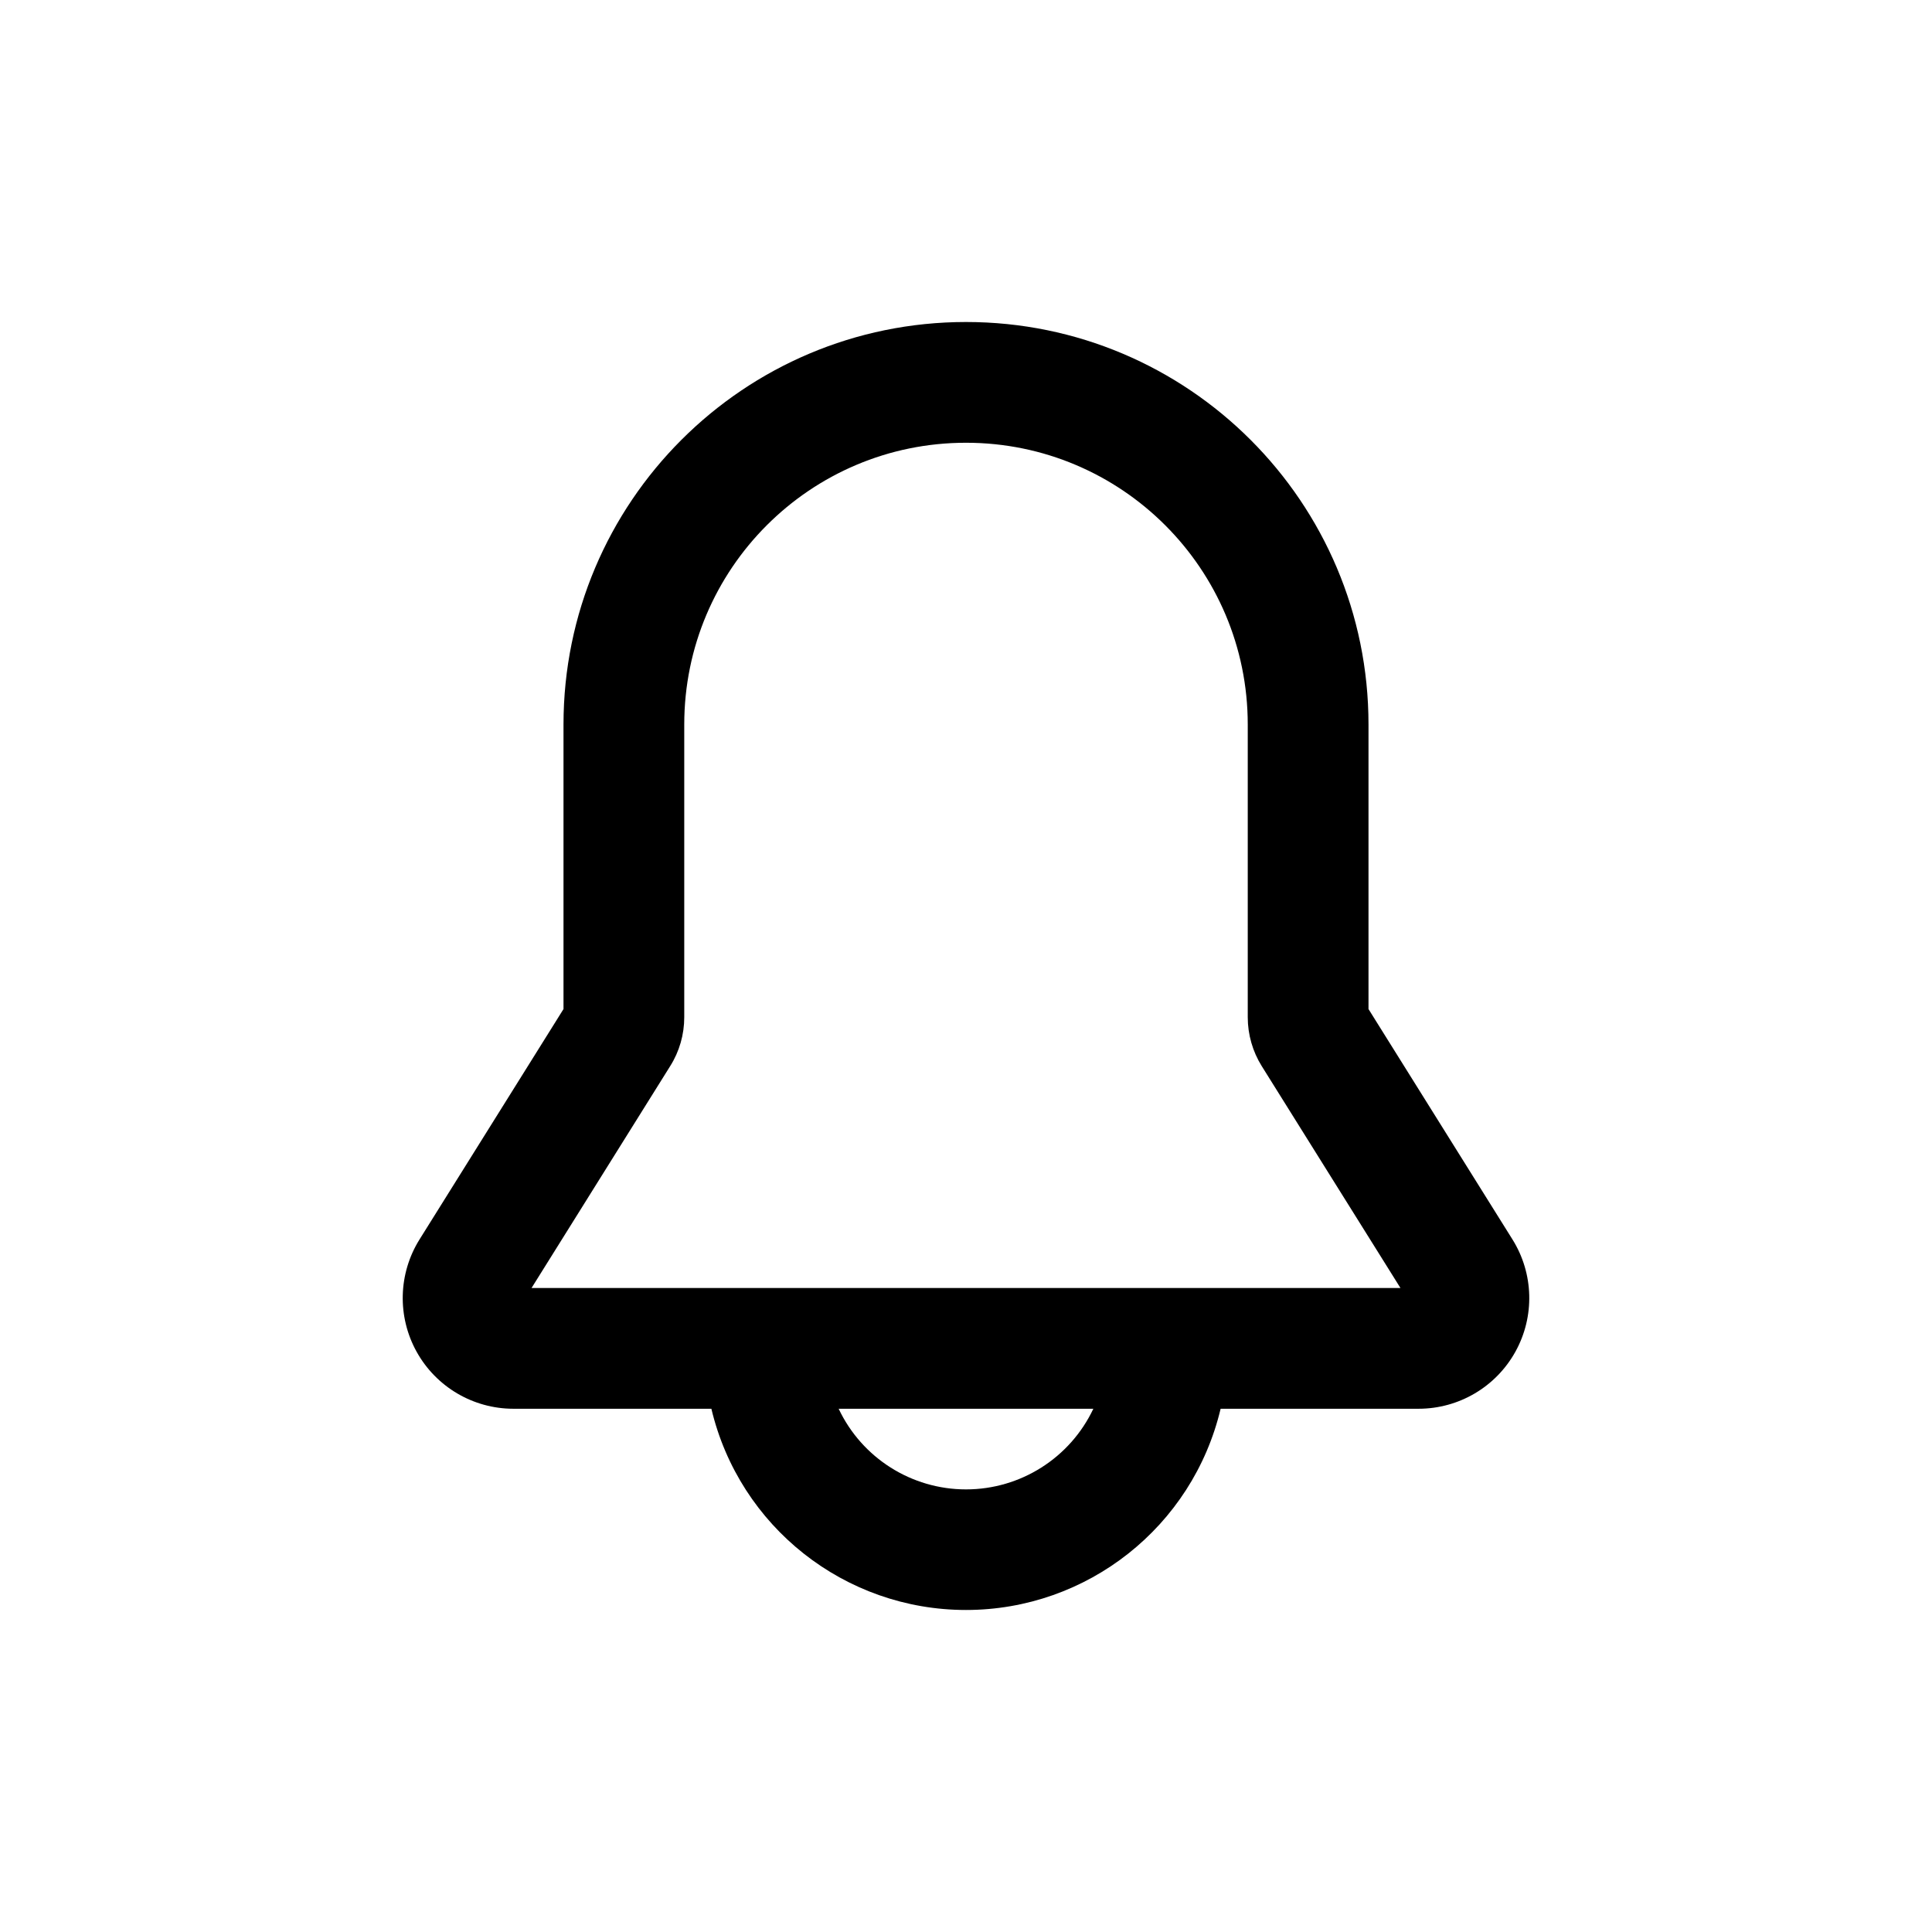
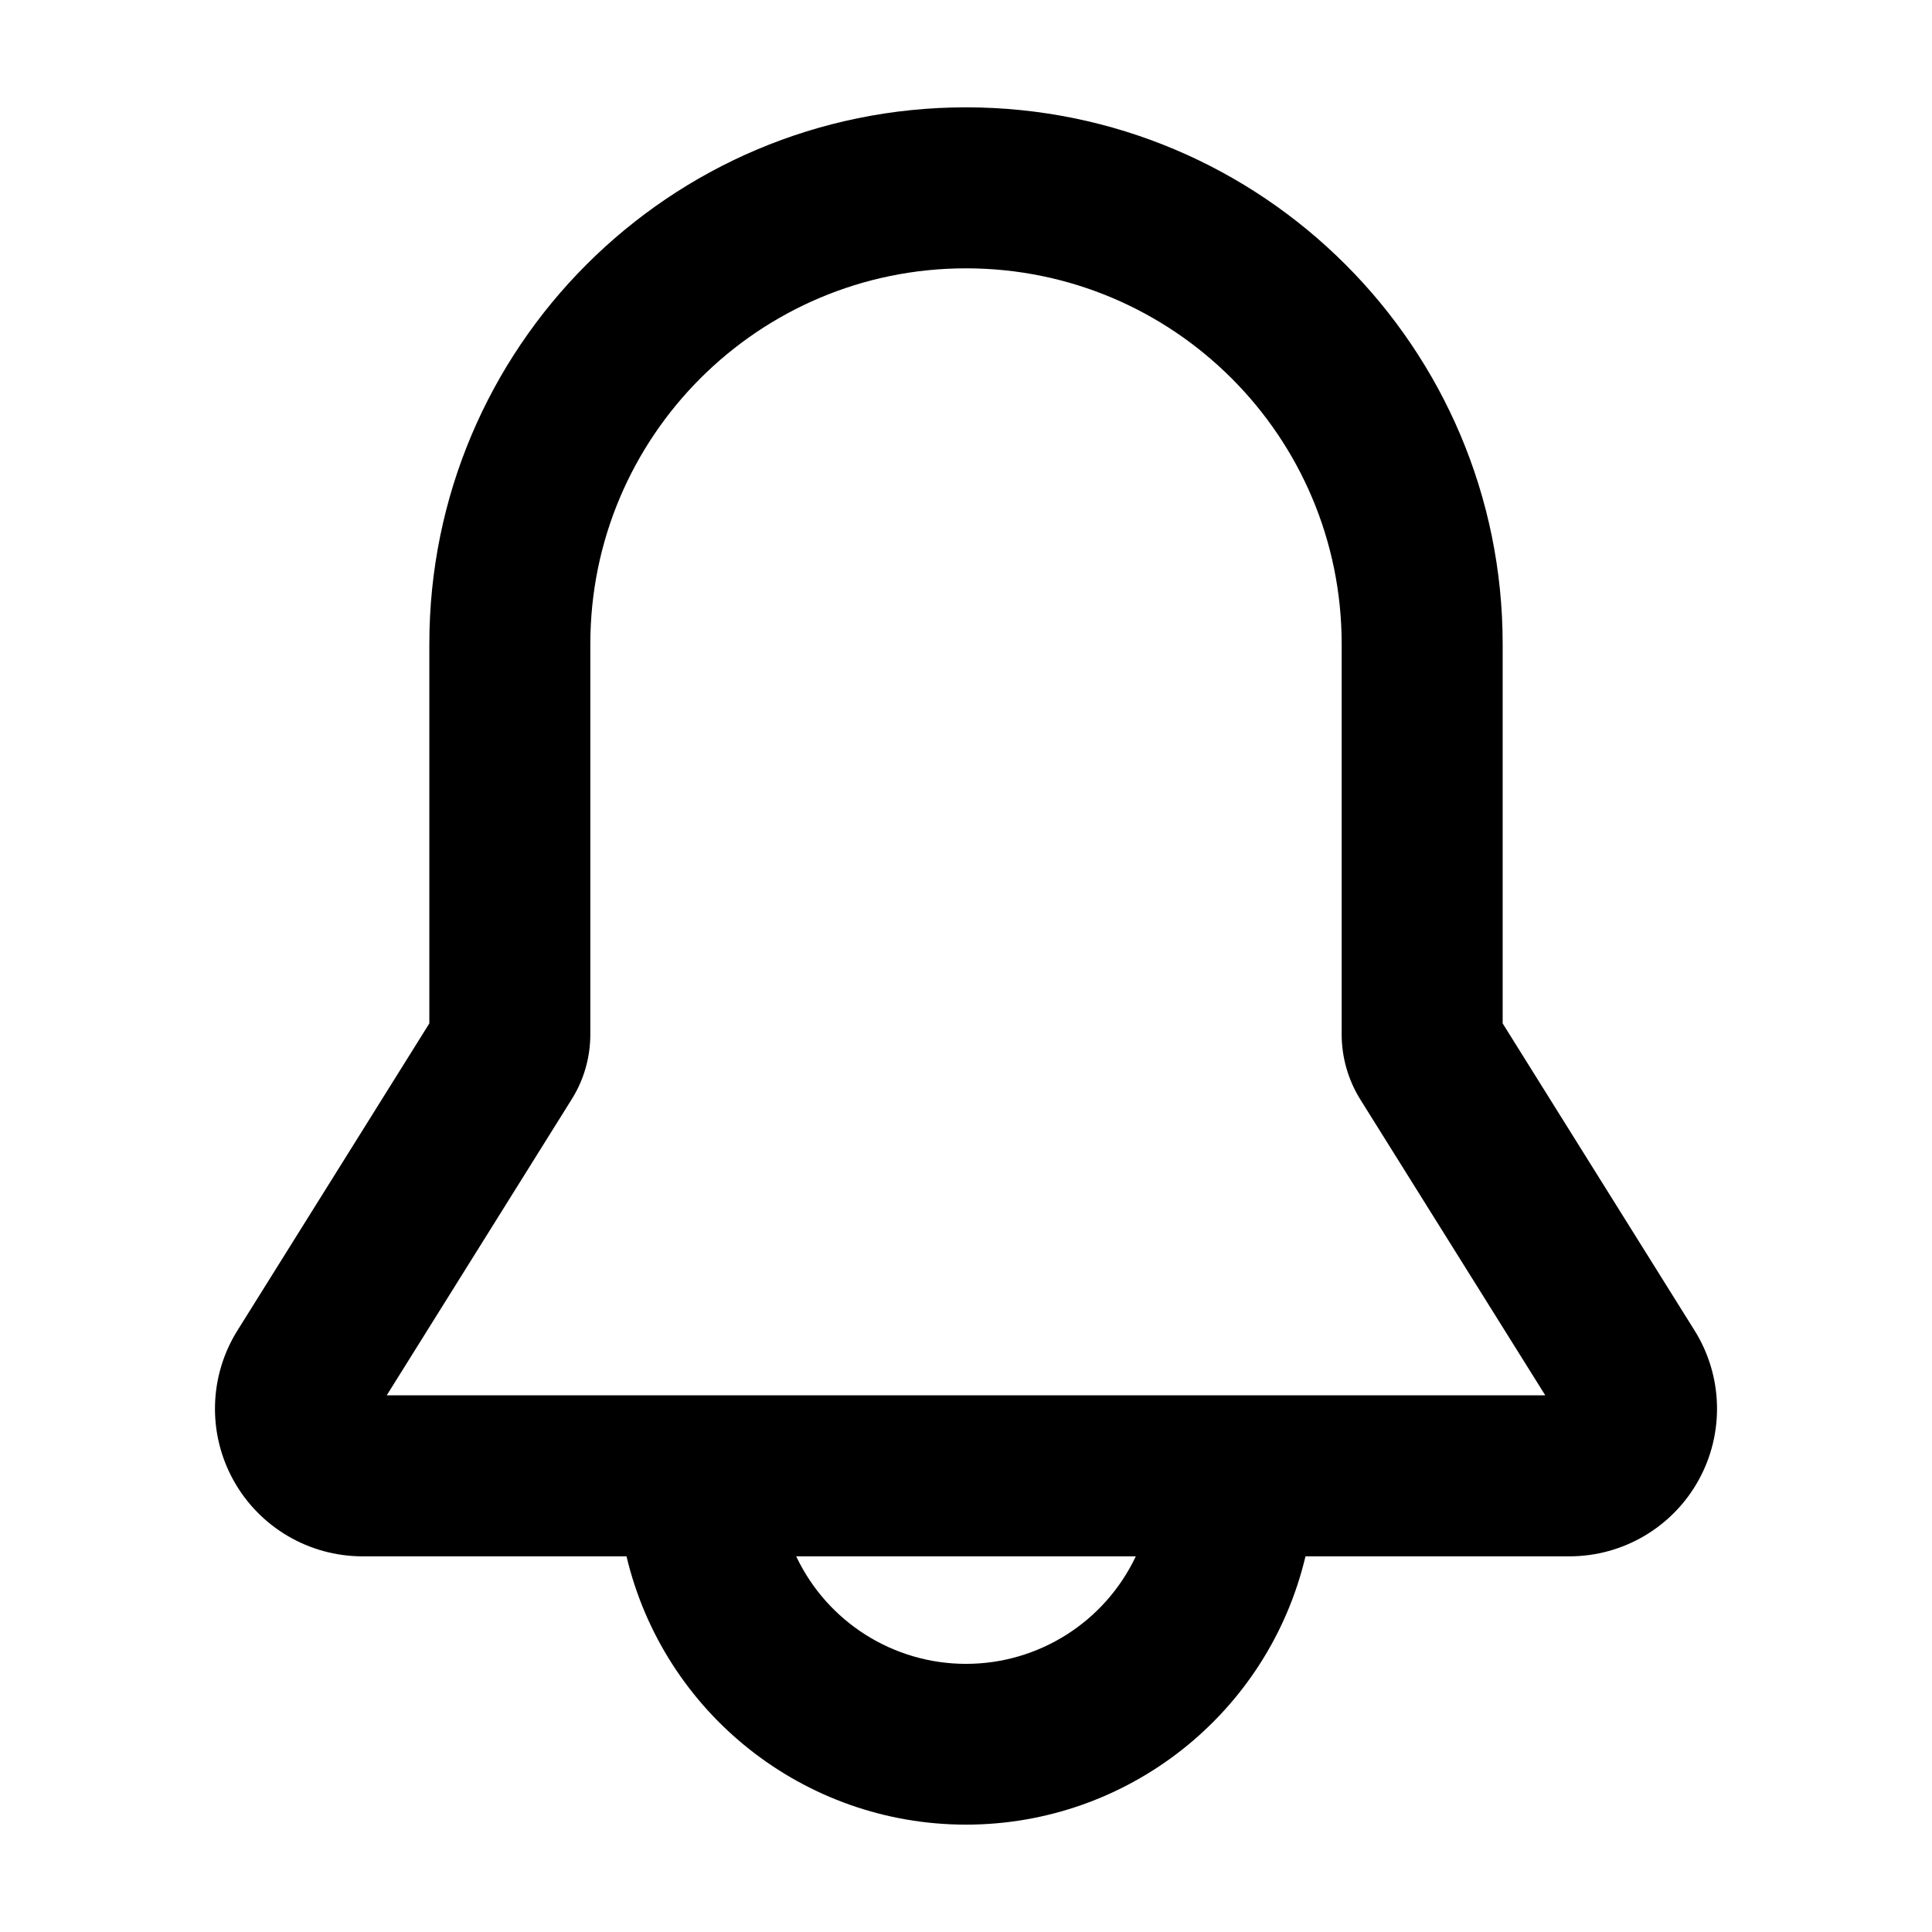
- <svg fill="none" viewBox="-4 -4 24 24" role="presentation" class="_1reo15vq _18m915vq _syaz1r31 _lcxvglyw _s7n4yfq0 _vc881r31 _1bsb1ejb _4t3i1ejb">
+ <svg fill="none" viewBox="-1 -1 18 18" role="presentation" class="_1reo15vq _18m915vq _syaz1r31 _lcxvglyw _s7n4yfq0 _vc881r31 _1bsb1ejb _4t3i1ejb">
  <path fill="currentcolor" fill-rule="evenodd" d="M3 5a5 5 0 0 1 10 0v3.535l1.788 2.861a1.375 1.375 0 0 1-1.166 2.104h-2.459a3.251 3.251 0 0 1-6.326 0h-2.46a1.375 1.375 0 0 1-1.165-2.104L3 8.535zm3.418 8.5a1.75 1.75 0 0 0 3.164 0zM8 1.5A3.5 3.5 0 0 0 4.5 5v3.636c0 .215-.06.426-.175.608L2.603 12h10.794l-1.723-2.756a1.15 1.15 0 0 1-.174-.608V5A3.5 3.5 0 0 0 8 1.5" clip-rule="evenodd" />
</svg>
